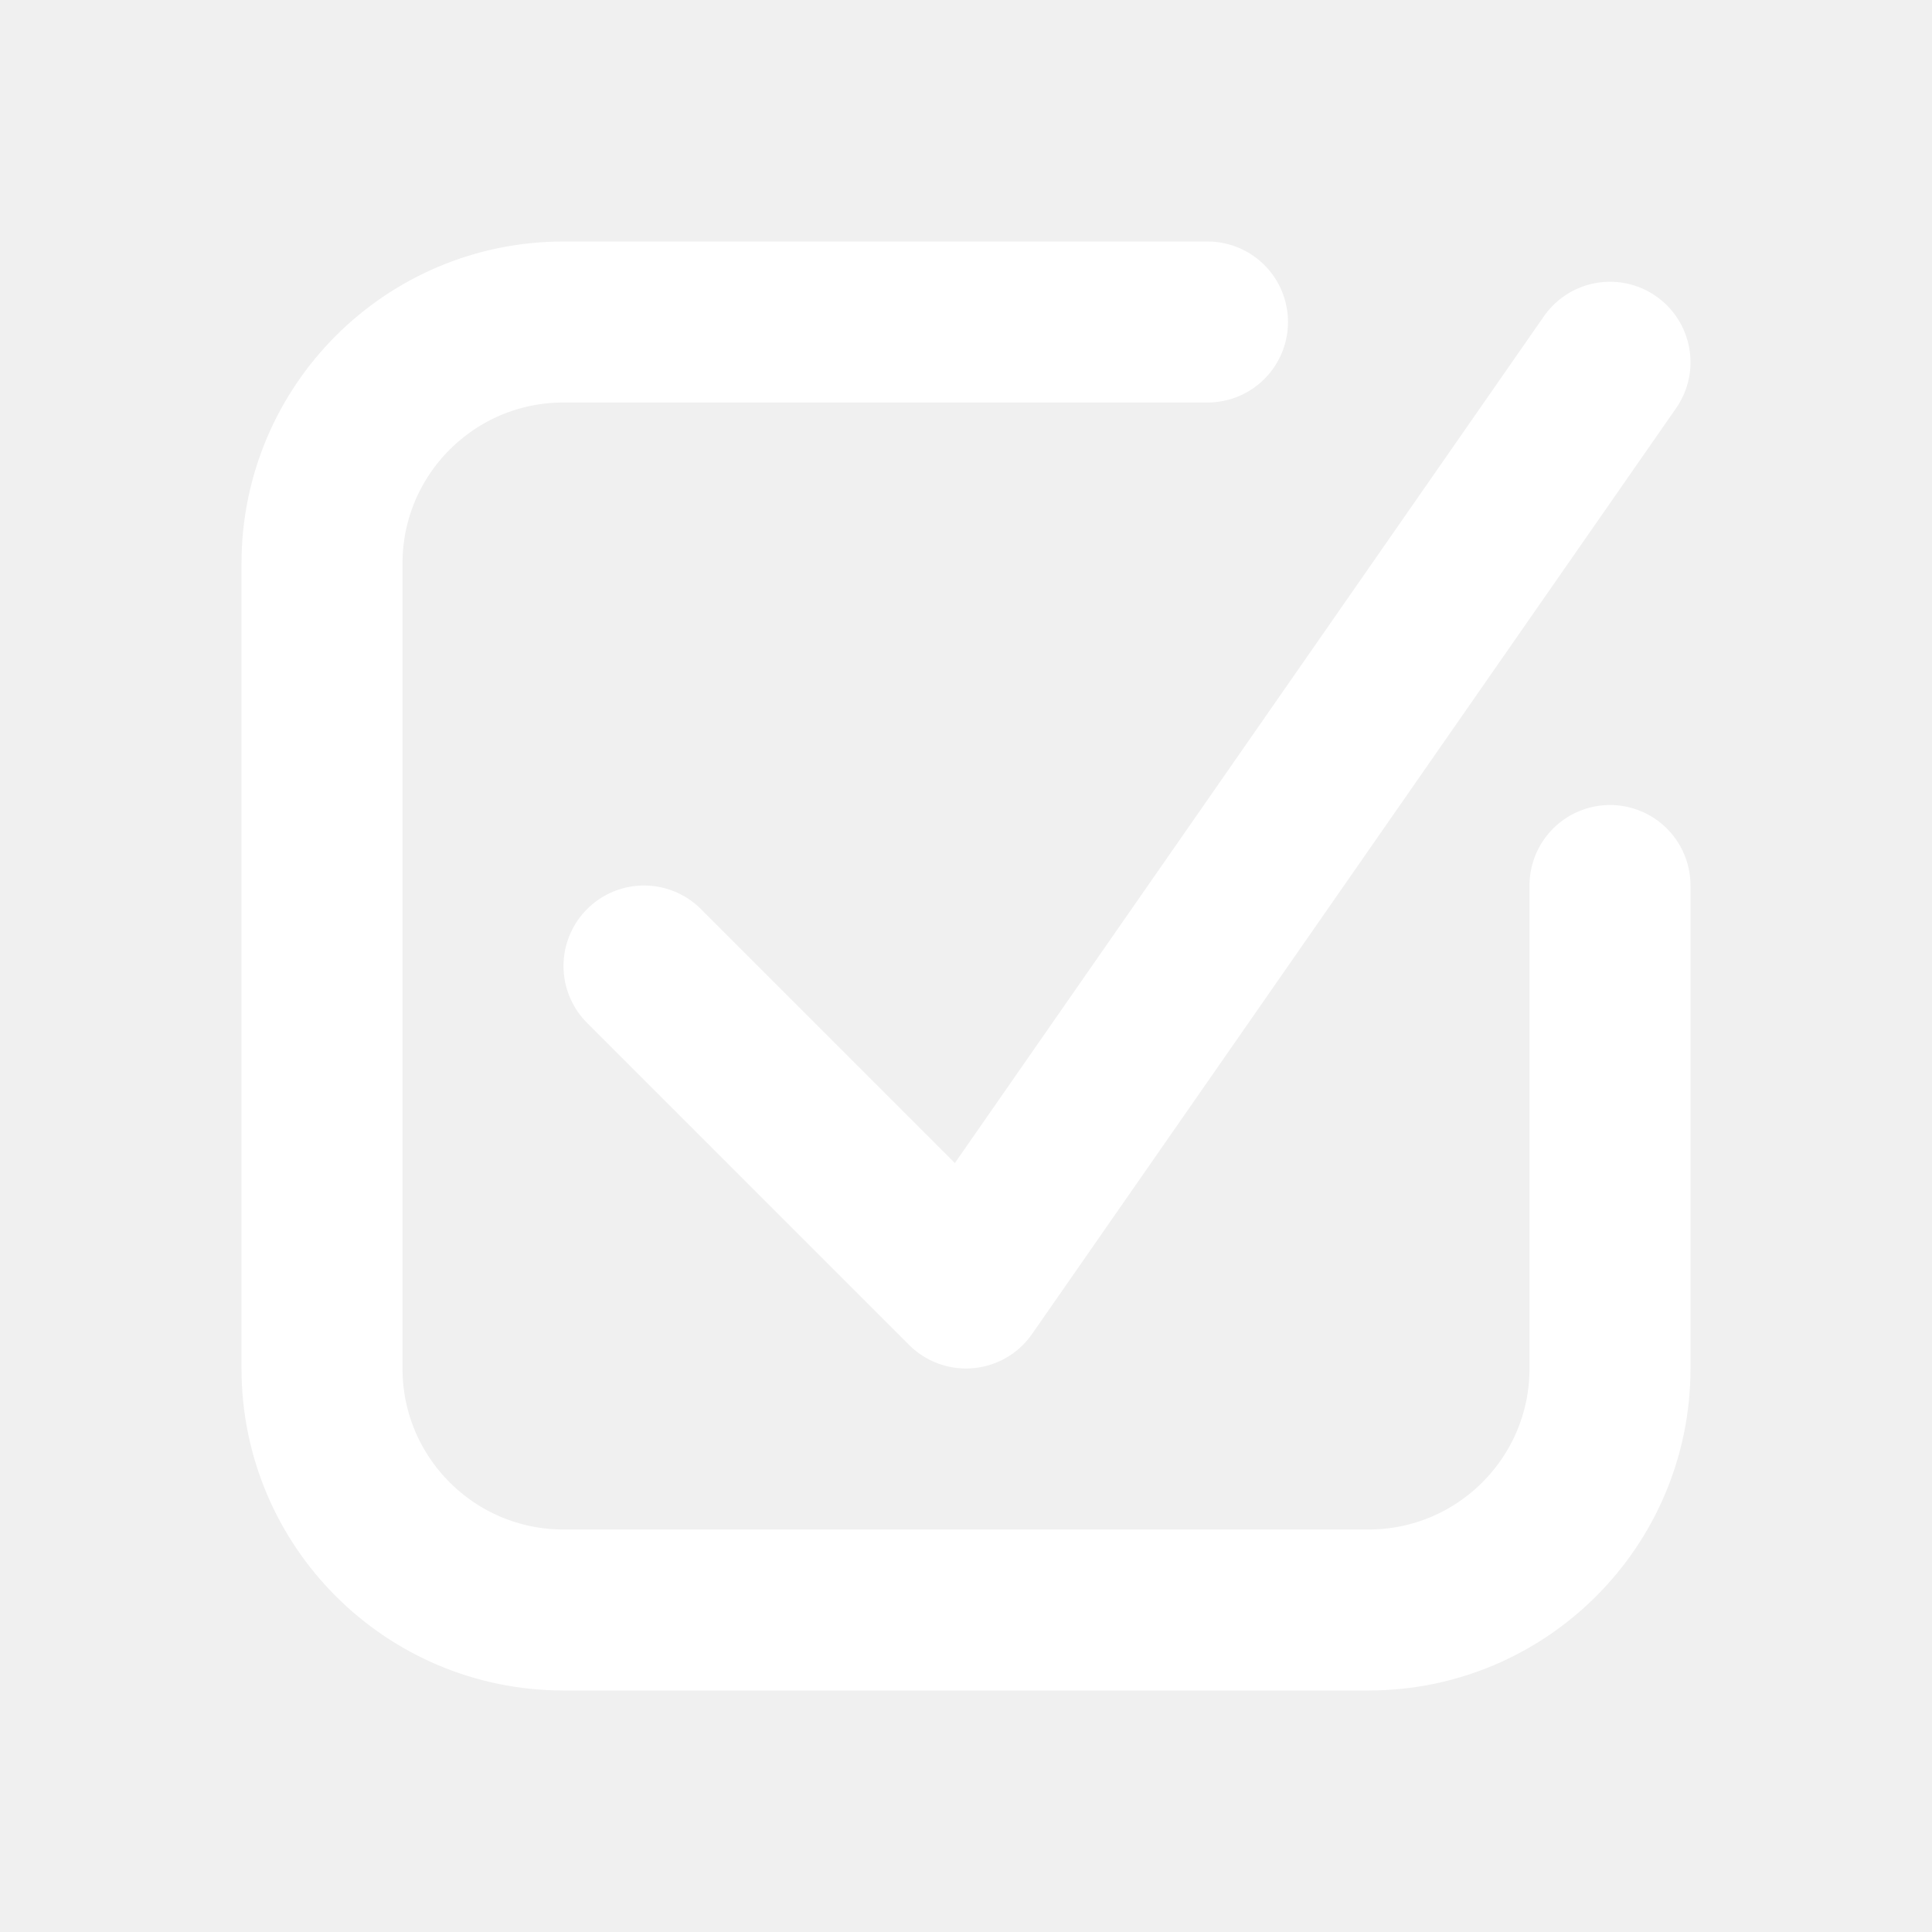
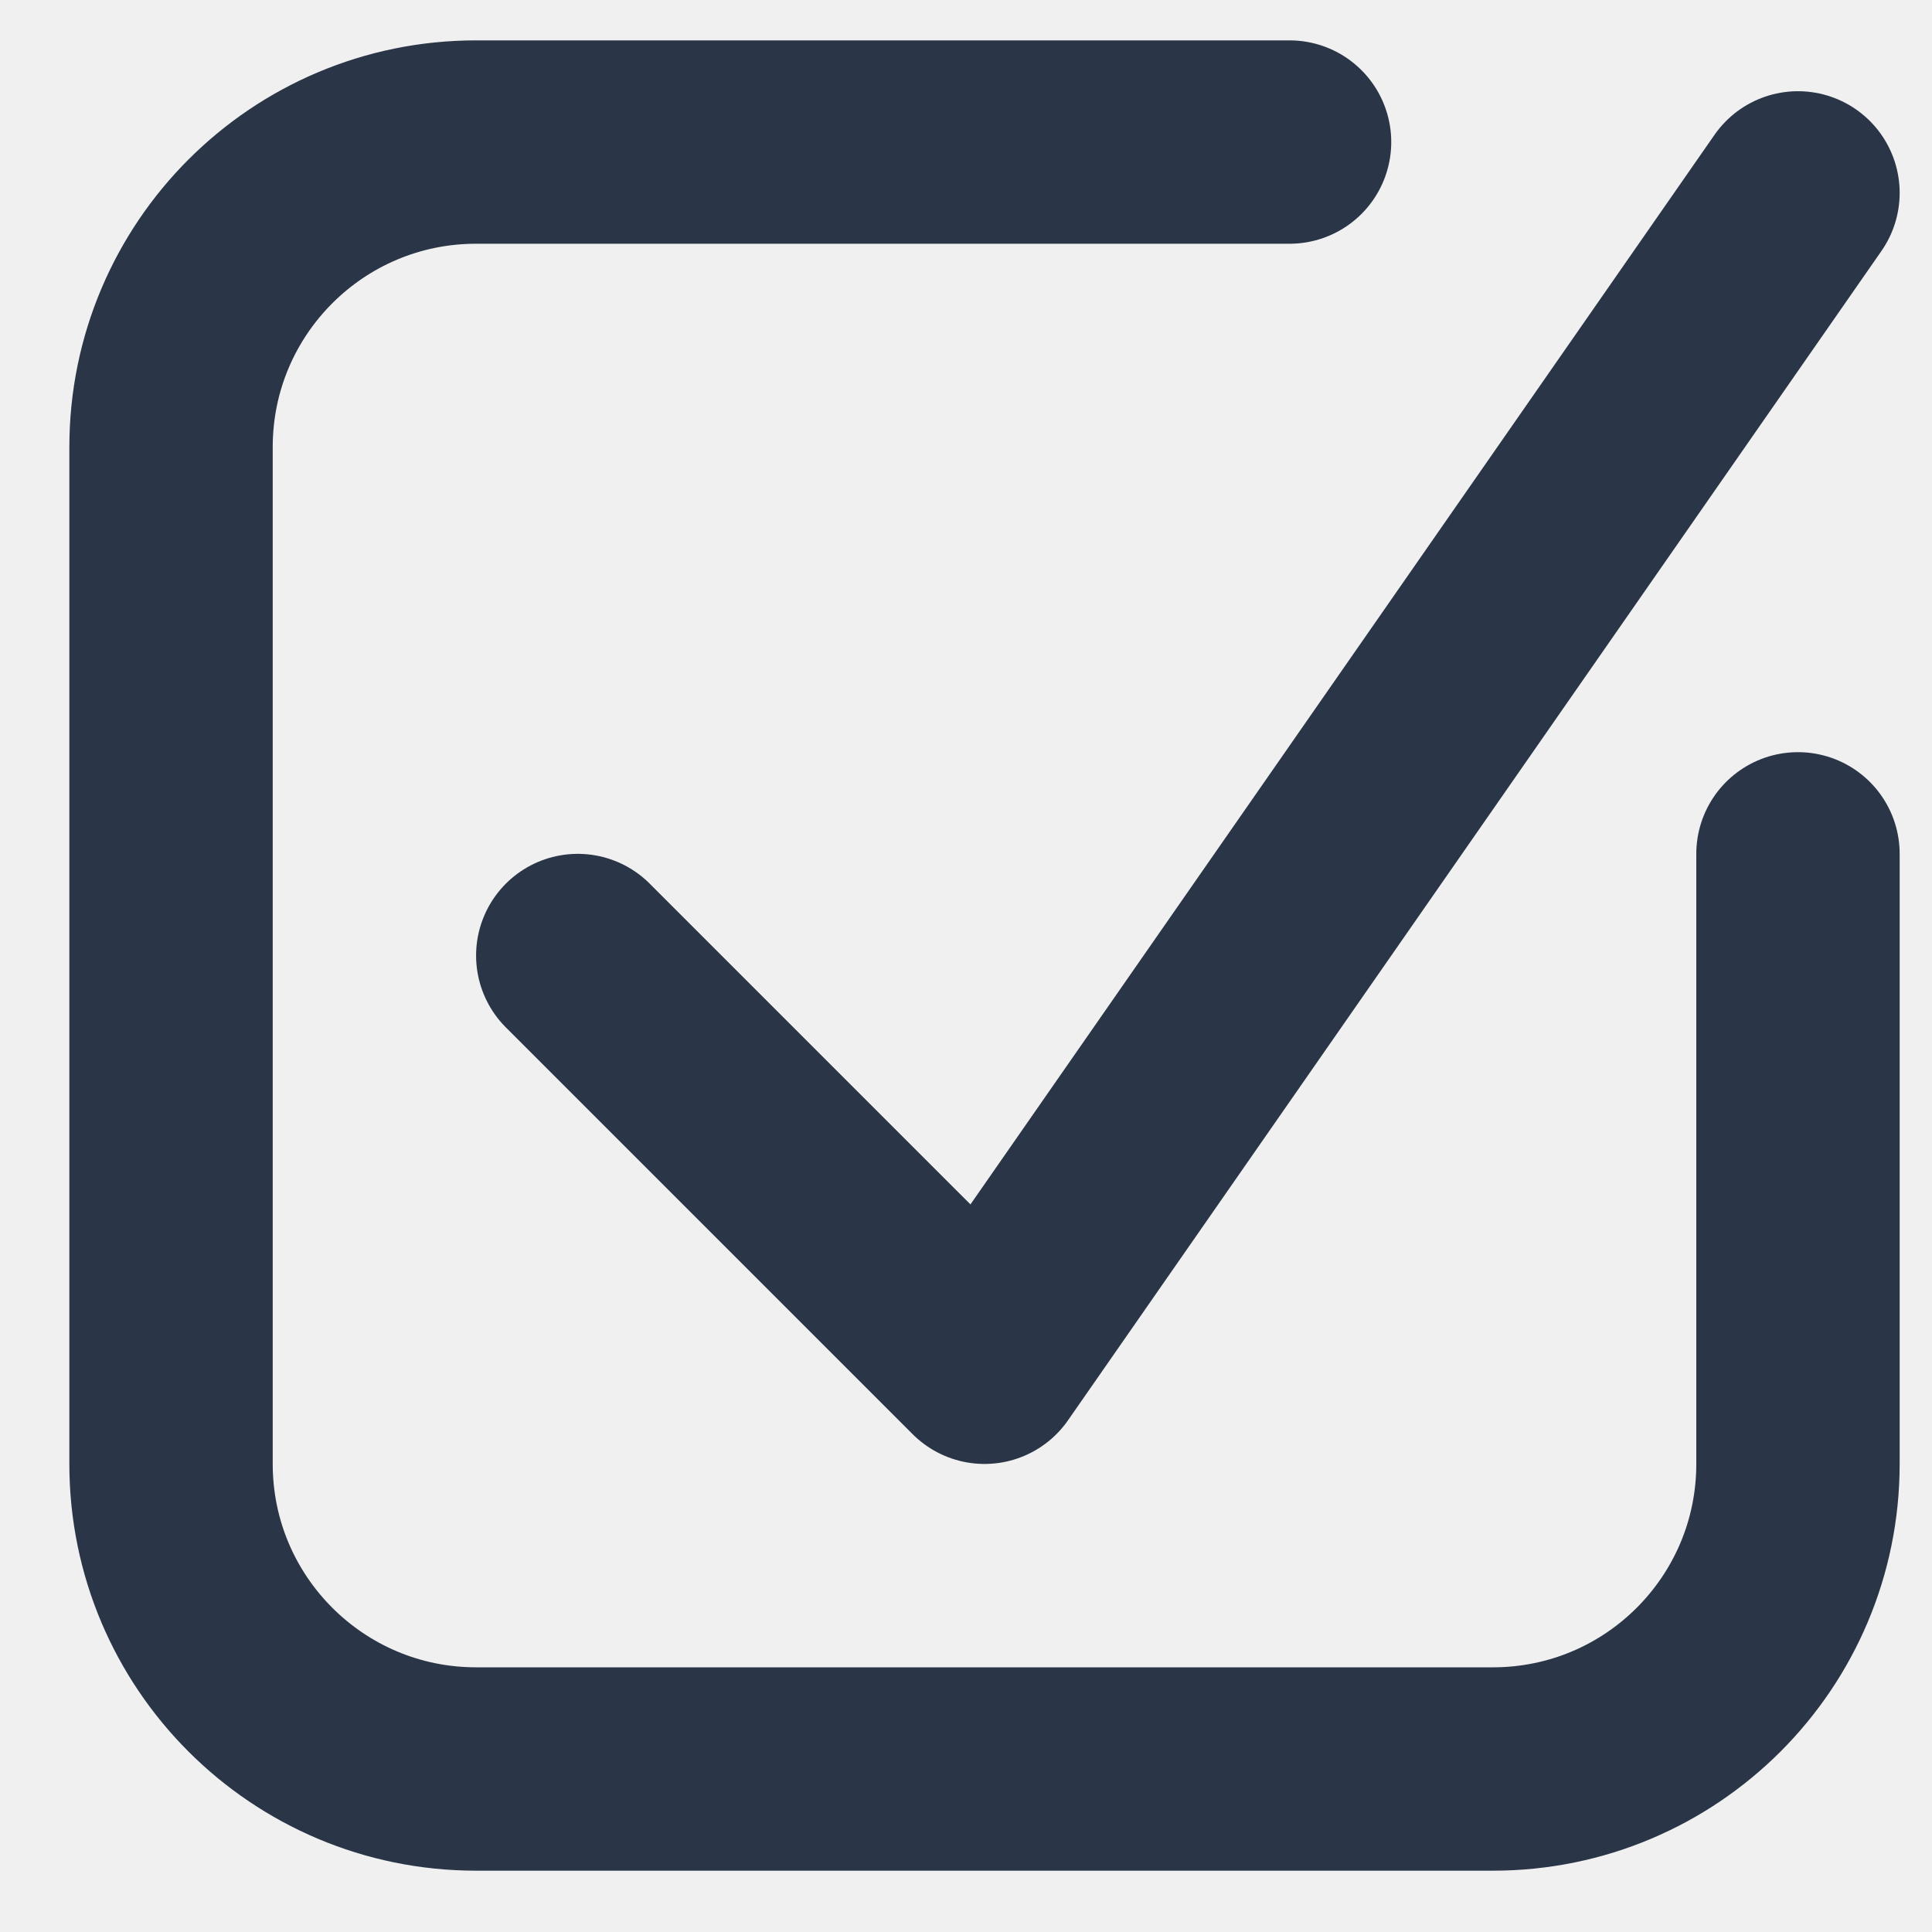
- <svg xmlns="http://www.w3.org/2000/svg" width="24" height="24" viewBox="0 0 24 24" fill="none">
-   <path d="M20 11V17C20 18.657 18.657 20 17 20H7C5.343 20 4 18.657 4 17V7C4 5.343 5.343 4 7 4H15" stroke="white" stroke-width="2" stroke-linecap="round" />
-   <path d="M8 12L12 16L20 4.5" stroke="white" stroke-width="2" stroke-linecap="round" stroke-linejoin="round" />
+ <svg xmlns="http://www.w3.org/2000/svg" width="19" height="19" viewBox="0 0 19 19" fill="none">
+   <path d="M17.682 8.397V14.397C17.682 16.054 16.339 17.397 14.682 17.397H4.682C3.025 17.397 1.682 16.054 1.682 14.397V4.397C1.682 2.74 3.025 1.397 4.682 1.397H12.682" stroke="#2A3647" stroke-width="2" stroke-linecap="round" />
+   <path d="M5.682 9.397L9.682 13.397L17.682 1.897" stroke="#2A3647" stroke-width="2" stroke-linecap="round" stroke-linejoin="round" />
</svg>
